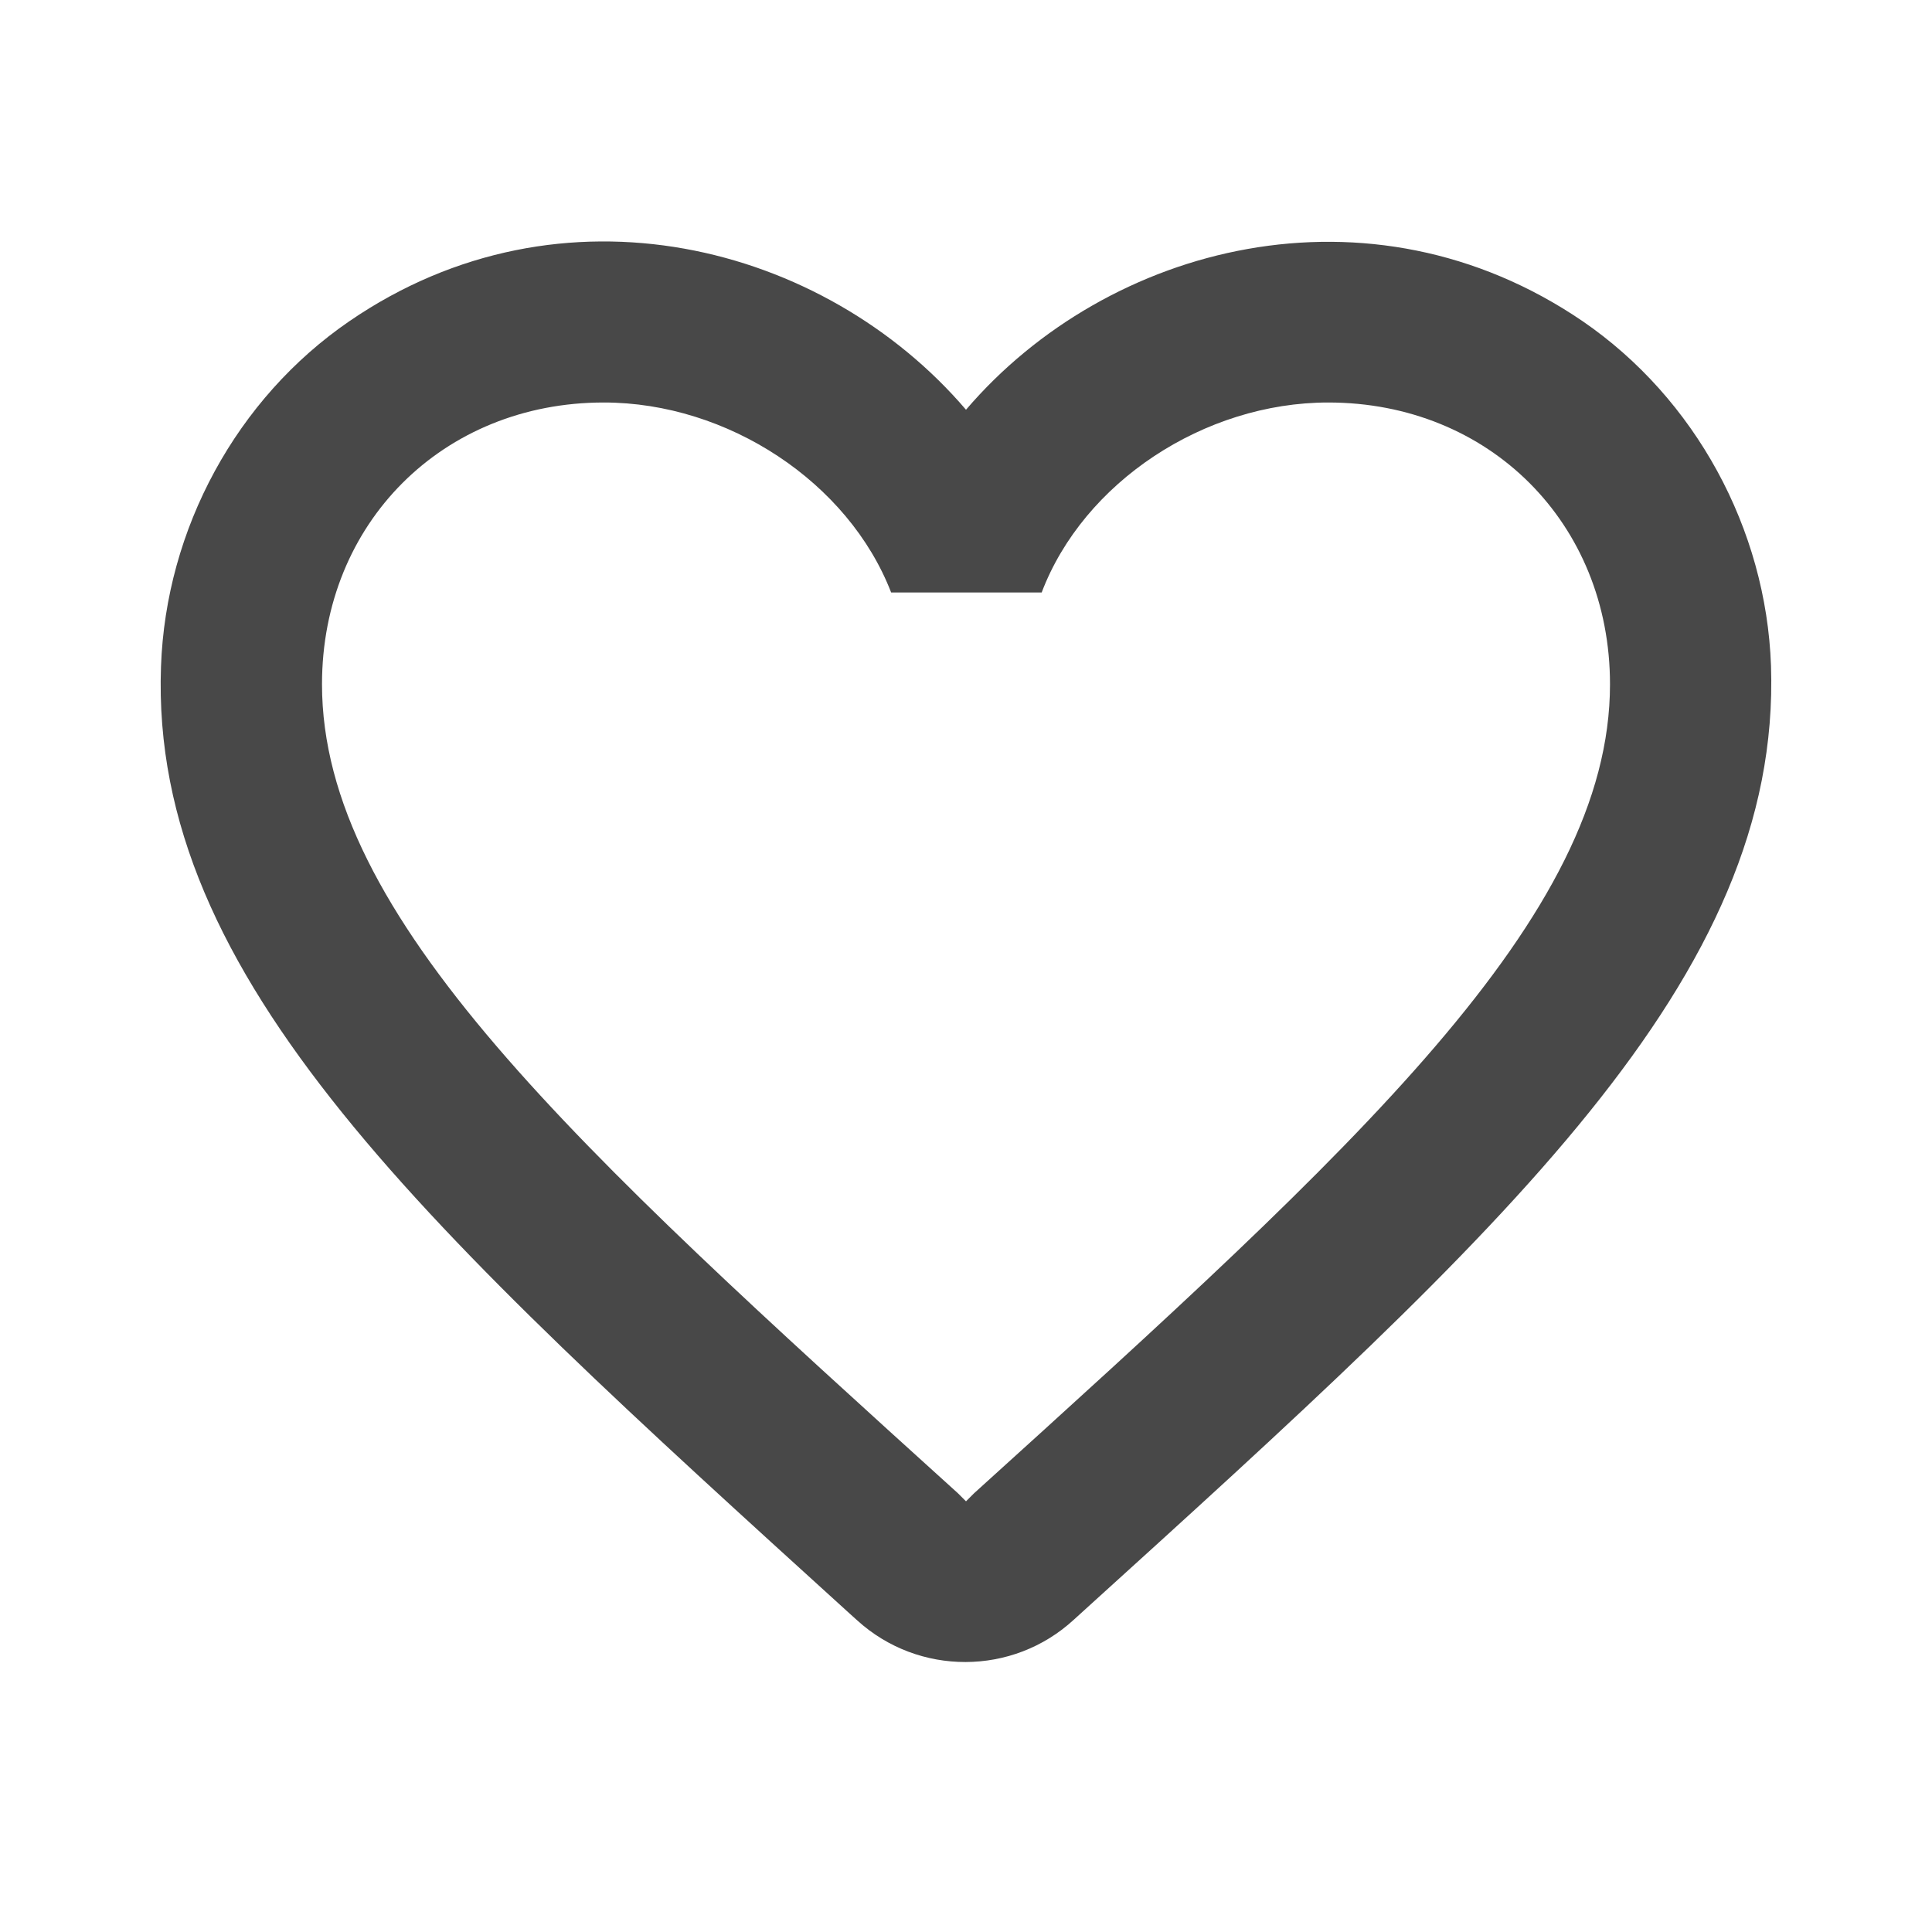
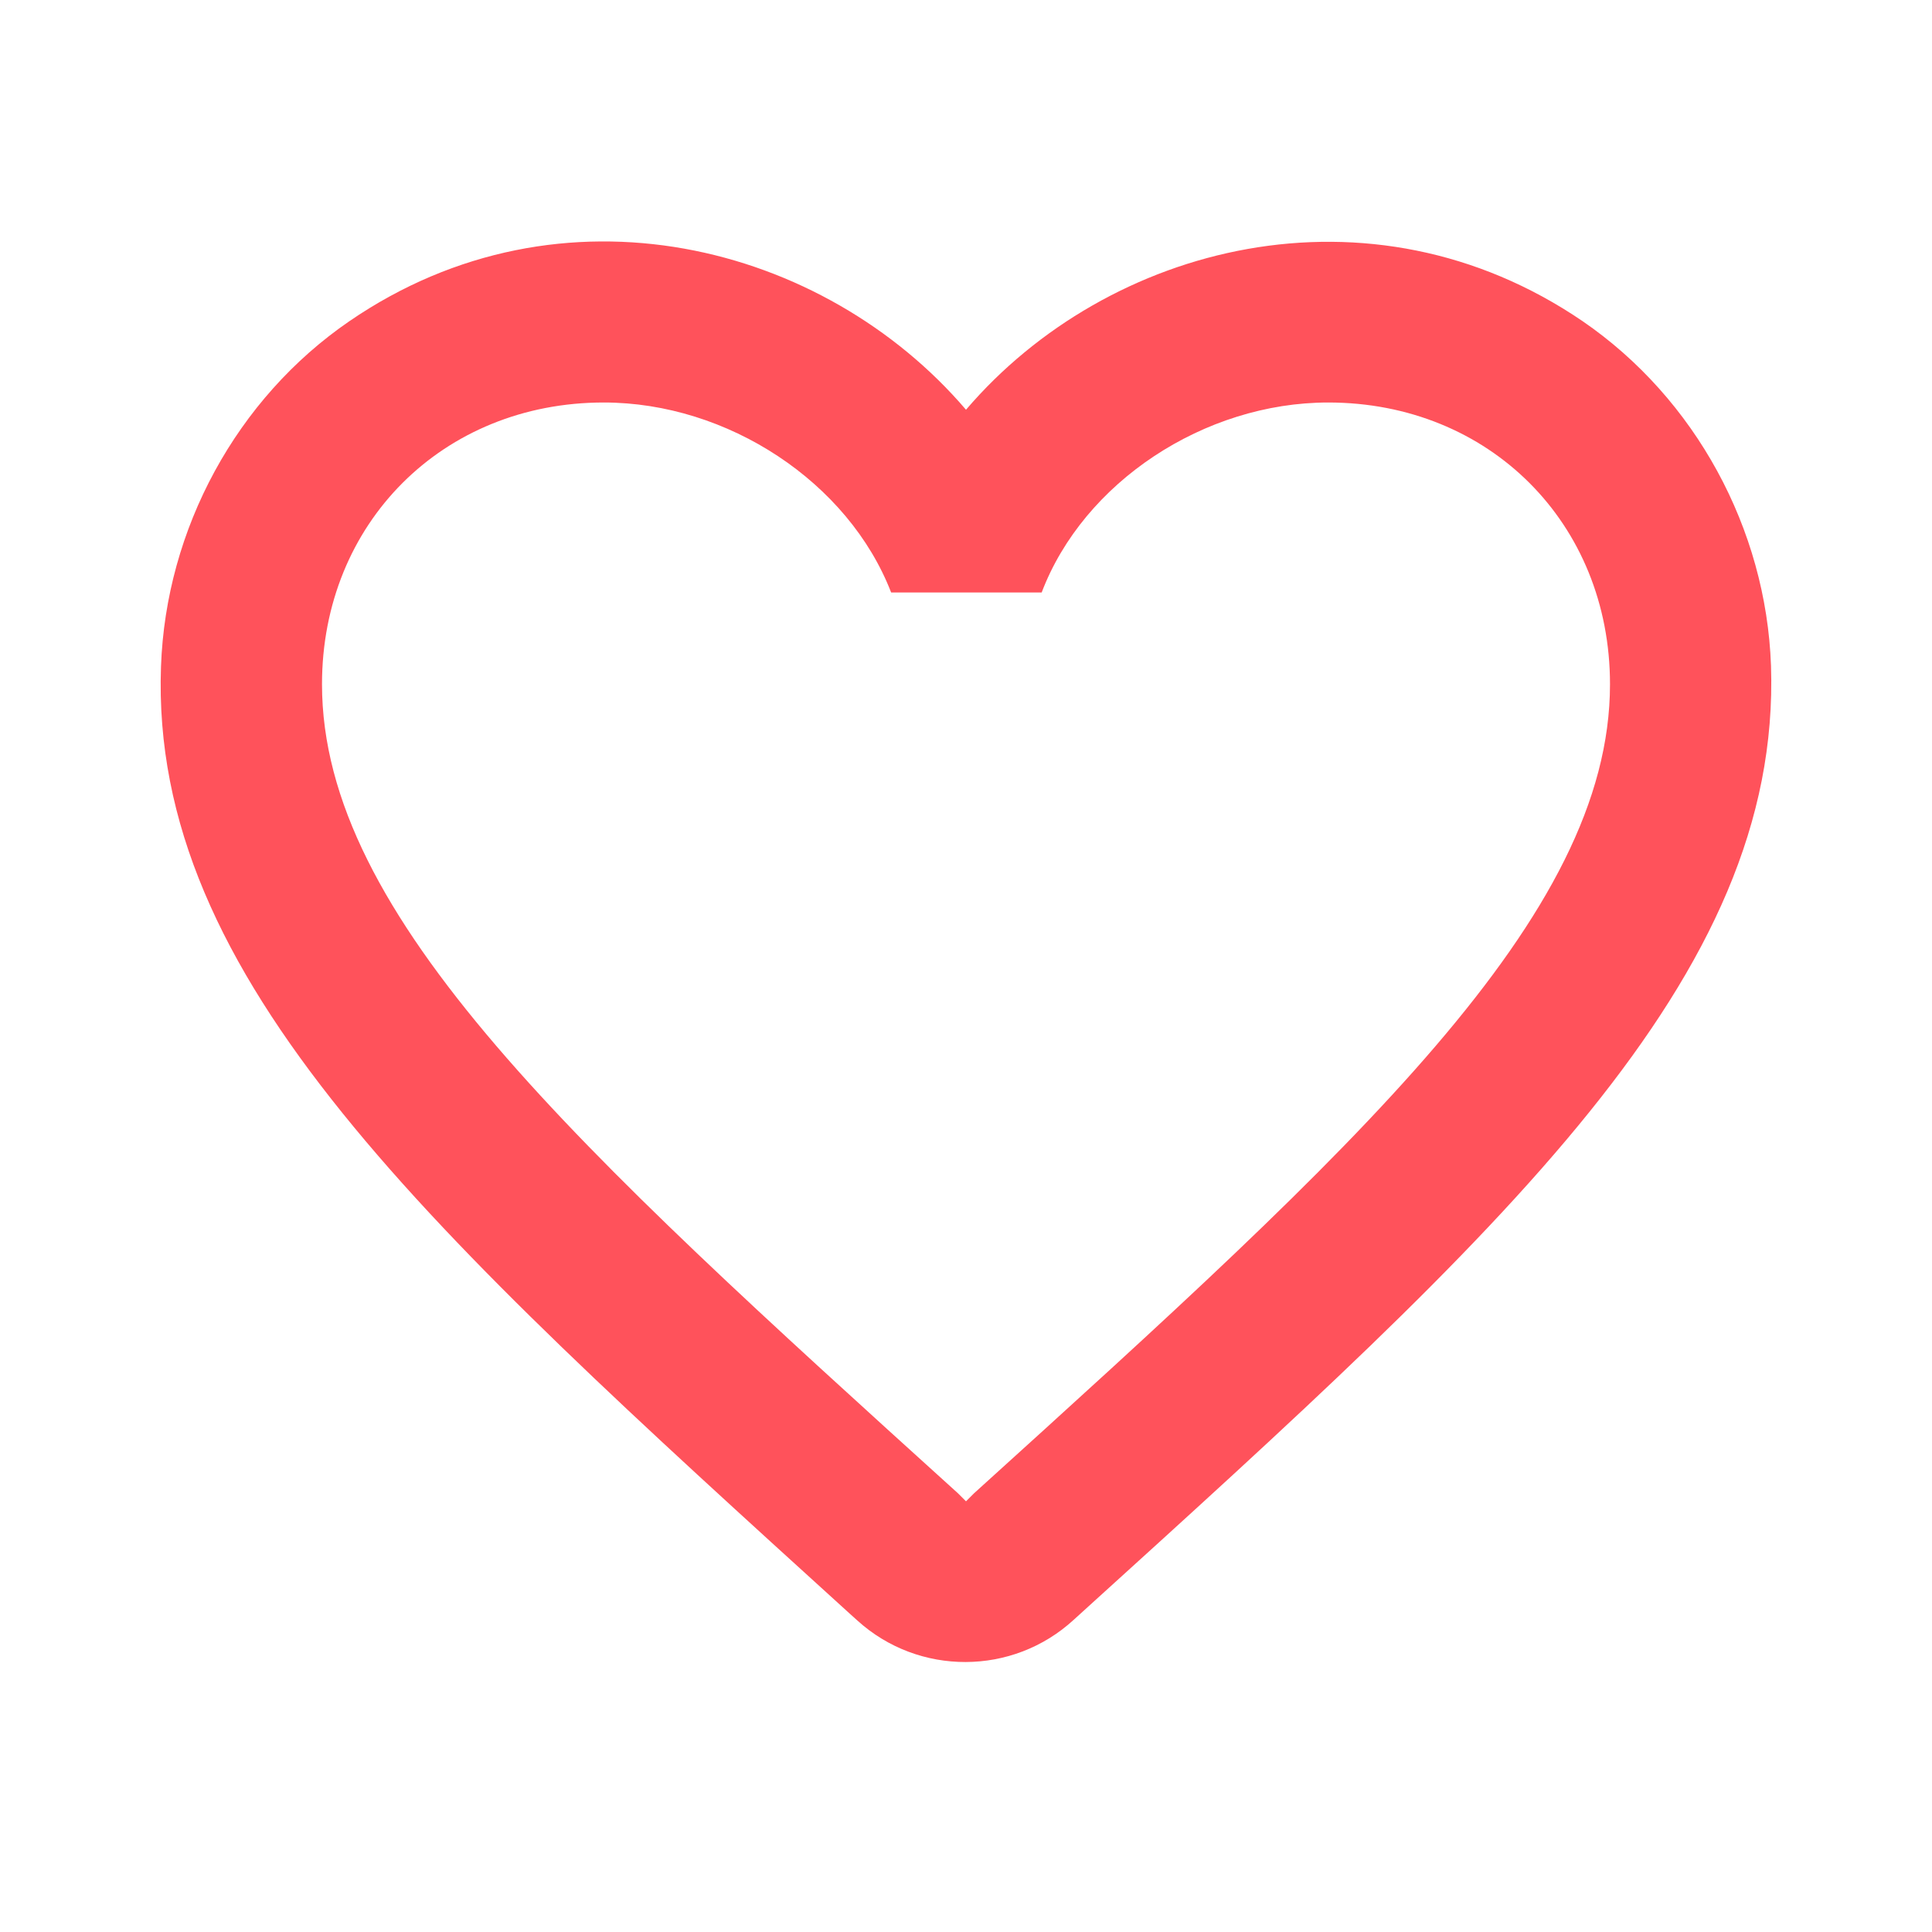
<svg xmlns="http://www.w3.org/2000/svg" width="24" height="24" style="">
  <rect id="backgroundrect" width="100%" height="100%" x="0" y="0" fill="none" stroke="none" />
  <g class="currentLayer" style="">
-     <path fill="none" d="M0 0h24v24H0V0z" id="svg_1" class="" />
-     <path d="M19.66 3.99c-2.64-1.8-5.9-.96-7.66 1.1-1.76-2.06-5.02-2.91-7.66-1.1-1.4.96-2.28 2.58-2.34 4.29-.14 3.88 3.3 6.99 8.55 11.76l.1.09c.76.69 1.93.69 2.69-.01l.11-.1c5.25-4.76 8.68-7.87 8.55-11.75-.06-1.7-.94-3.32-2.34-4.28zM12.1 18.55l-.1.1-.1-.1C7.14 14.24 4 11.39 4 8.5 4 6.5 5.5 5 7.5 5c1.54 0 3.04.99 3.57 2.36h1.87C13.46 5.99 14.96 5 16.5 5c2 0 3.5 1.5 3.5 3.5 0 2.89-3.14 5.74-7.9 10.05z" id="svg_2" class="" fill="#484848" fill-opacity="1" />
+     <path fill="none" d="M0.752,-0.752 h24 v24 H0.752 V-0.752 z" id="svg_1" class="" />
+     <path d="M19.66,3.99 c-2.64,-1.8 -5.9,-0.96 -7.66,1.1 c-1.76,-2.06 -5.02,-2.91 -7.66,-1.1 c-1.4,0.96 -2.28,2.58 -2.34,4.29 c-0.14,3.88 3.3,6.99 8.55,11.76 l0.1,0.09 c0.76,0.69 1.93,0.69 2.69,-0.01 l0.11,-0.1 c5.25,-4.76 8.68,-7.87 8.55,-11.75 c-0.06,-1.7 -0.94,-3.32 -2.34,-4.28 zM12.1,18.55 l-0.1,0.1 l-0.1,-0.1 C7.14,14.24 4,11.39 4,8.5 C4,6.5 5.5,5 7.5,5 c1.54,0 3.04,0.99 3.57,2.36 h1.87 C13.46,5.99 14.96,5 16.5,5 c2,0 3.5,1.5 3.5,3.5 c0,2.89 -3.14,5.74 -7.9,10.05 z" id="svg_2" class="" fill="#ff525b" fill-opacity="1" />
  </g>
</svg>
